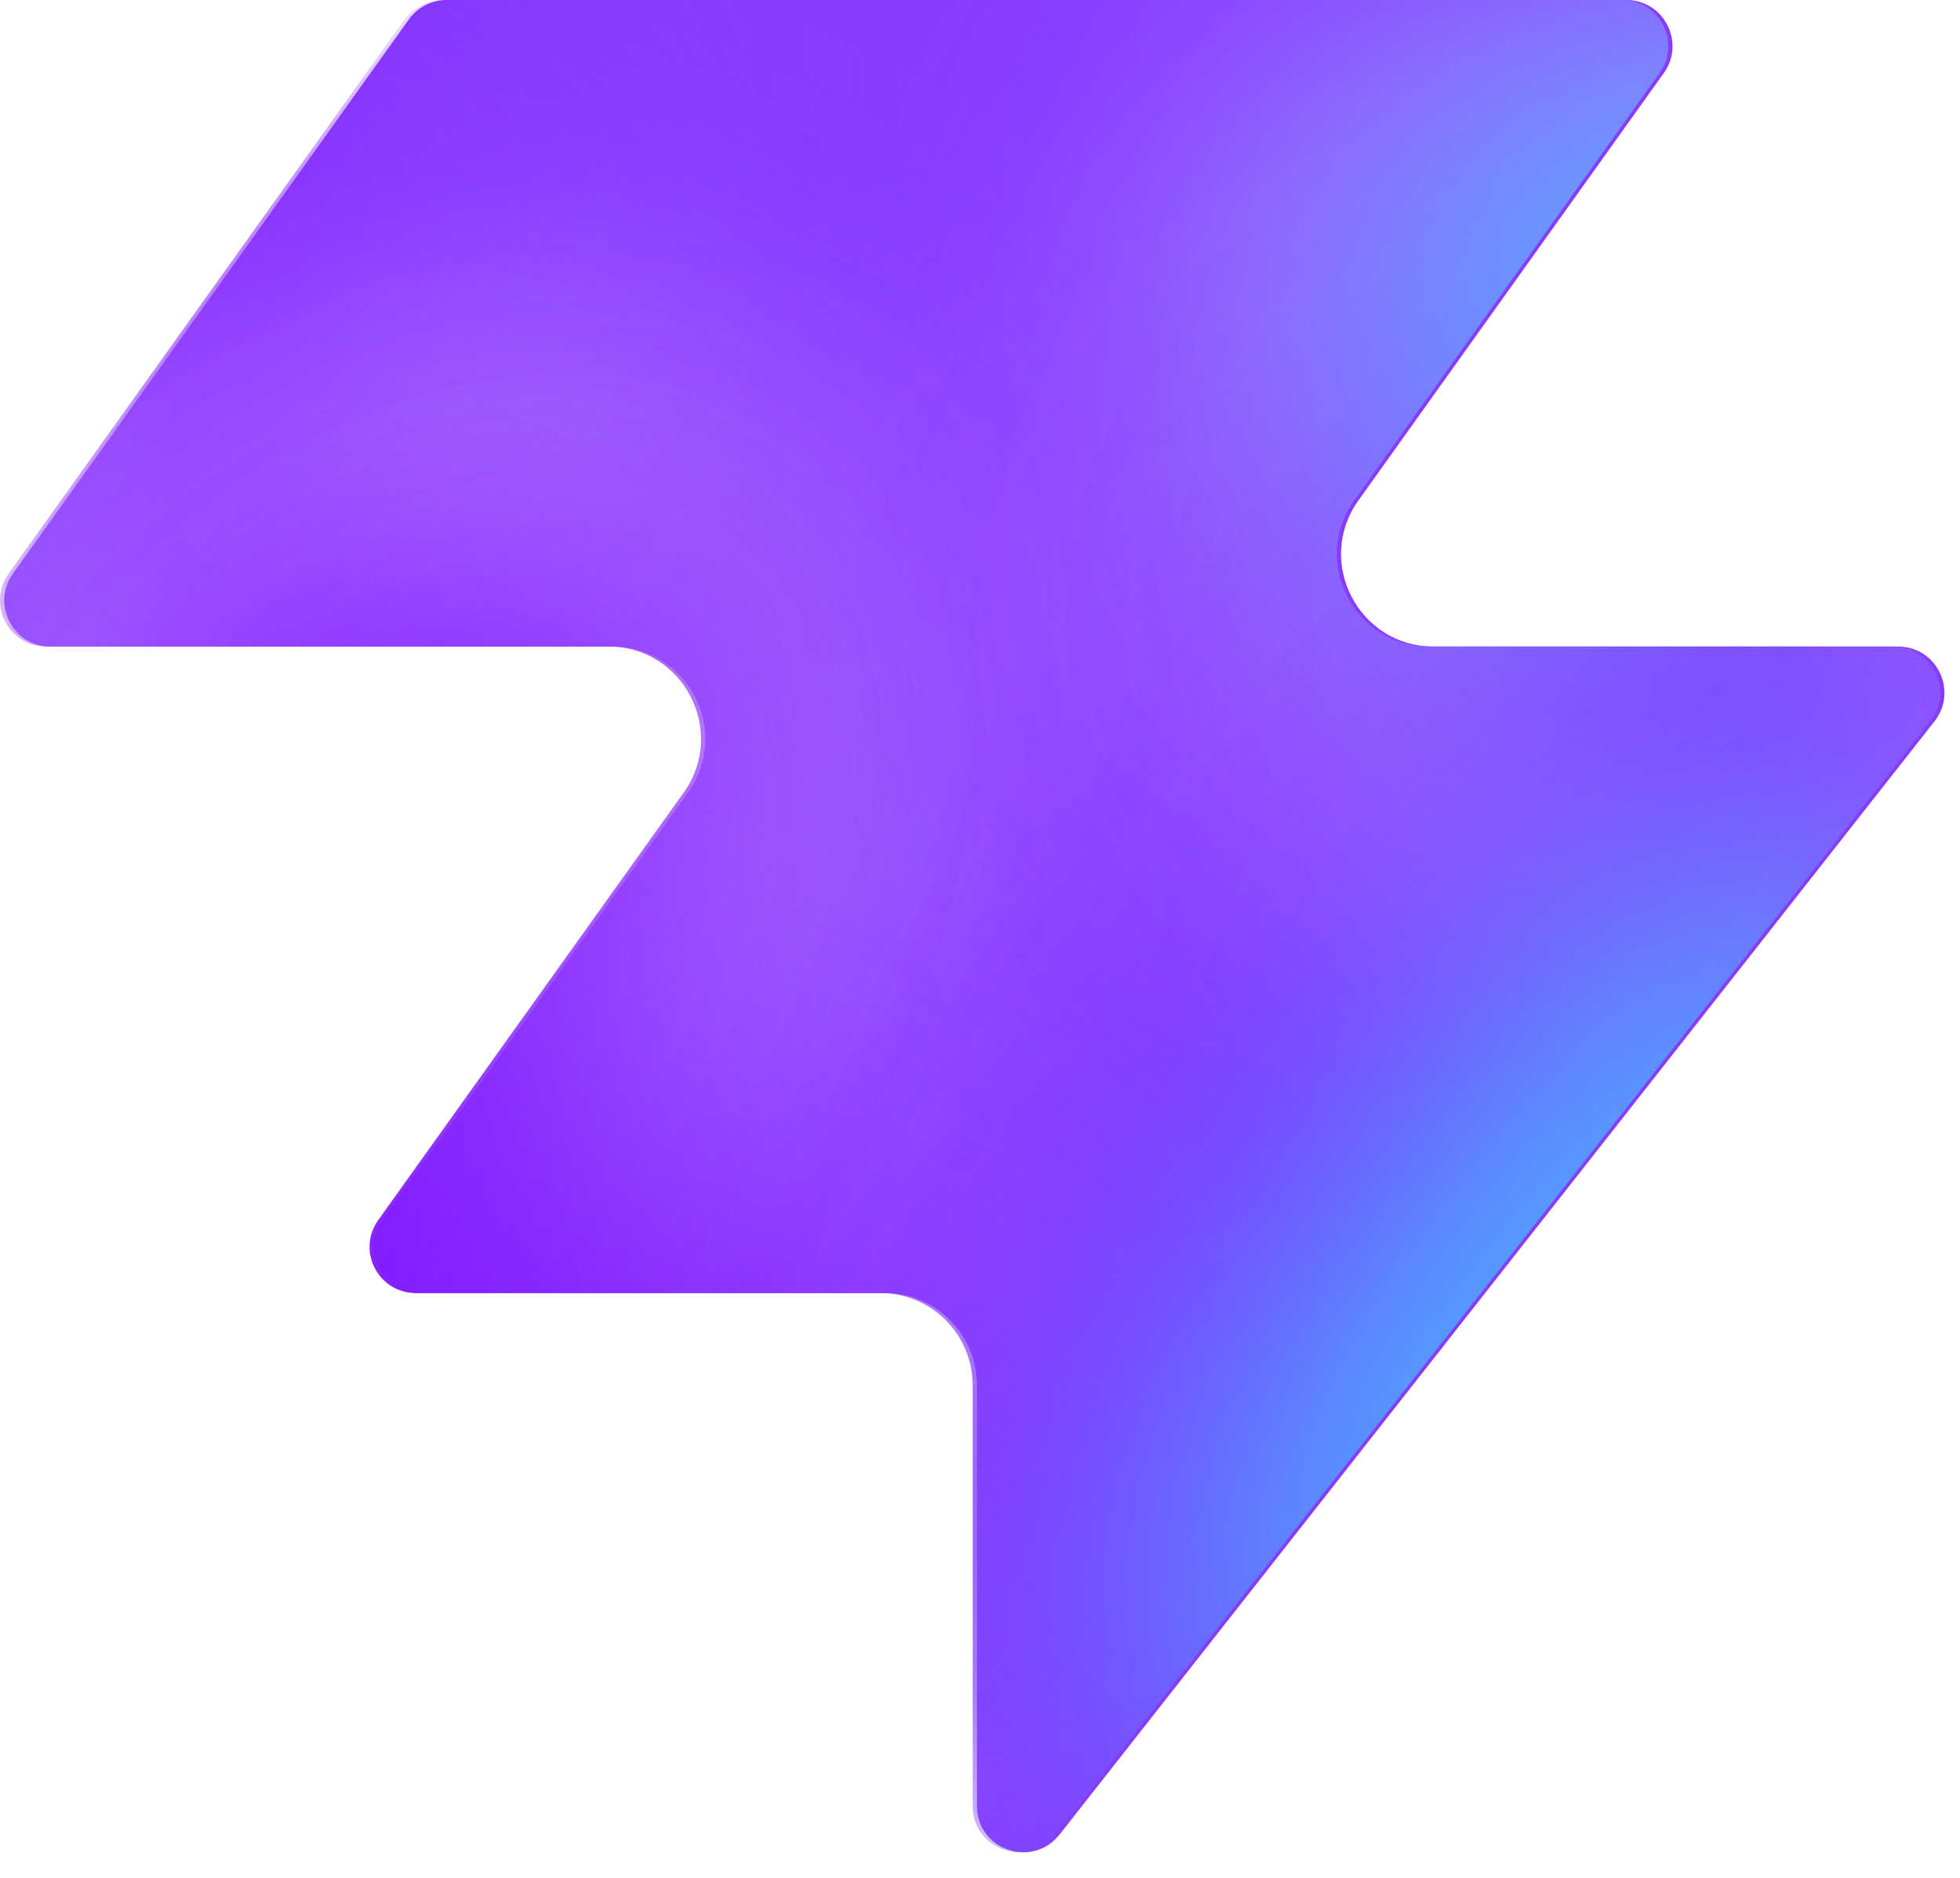
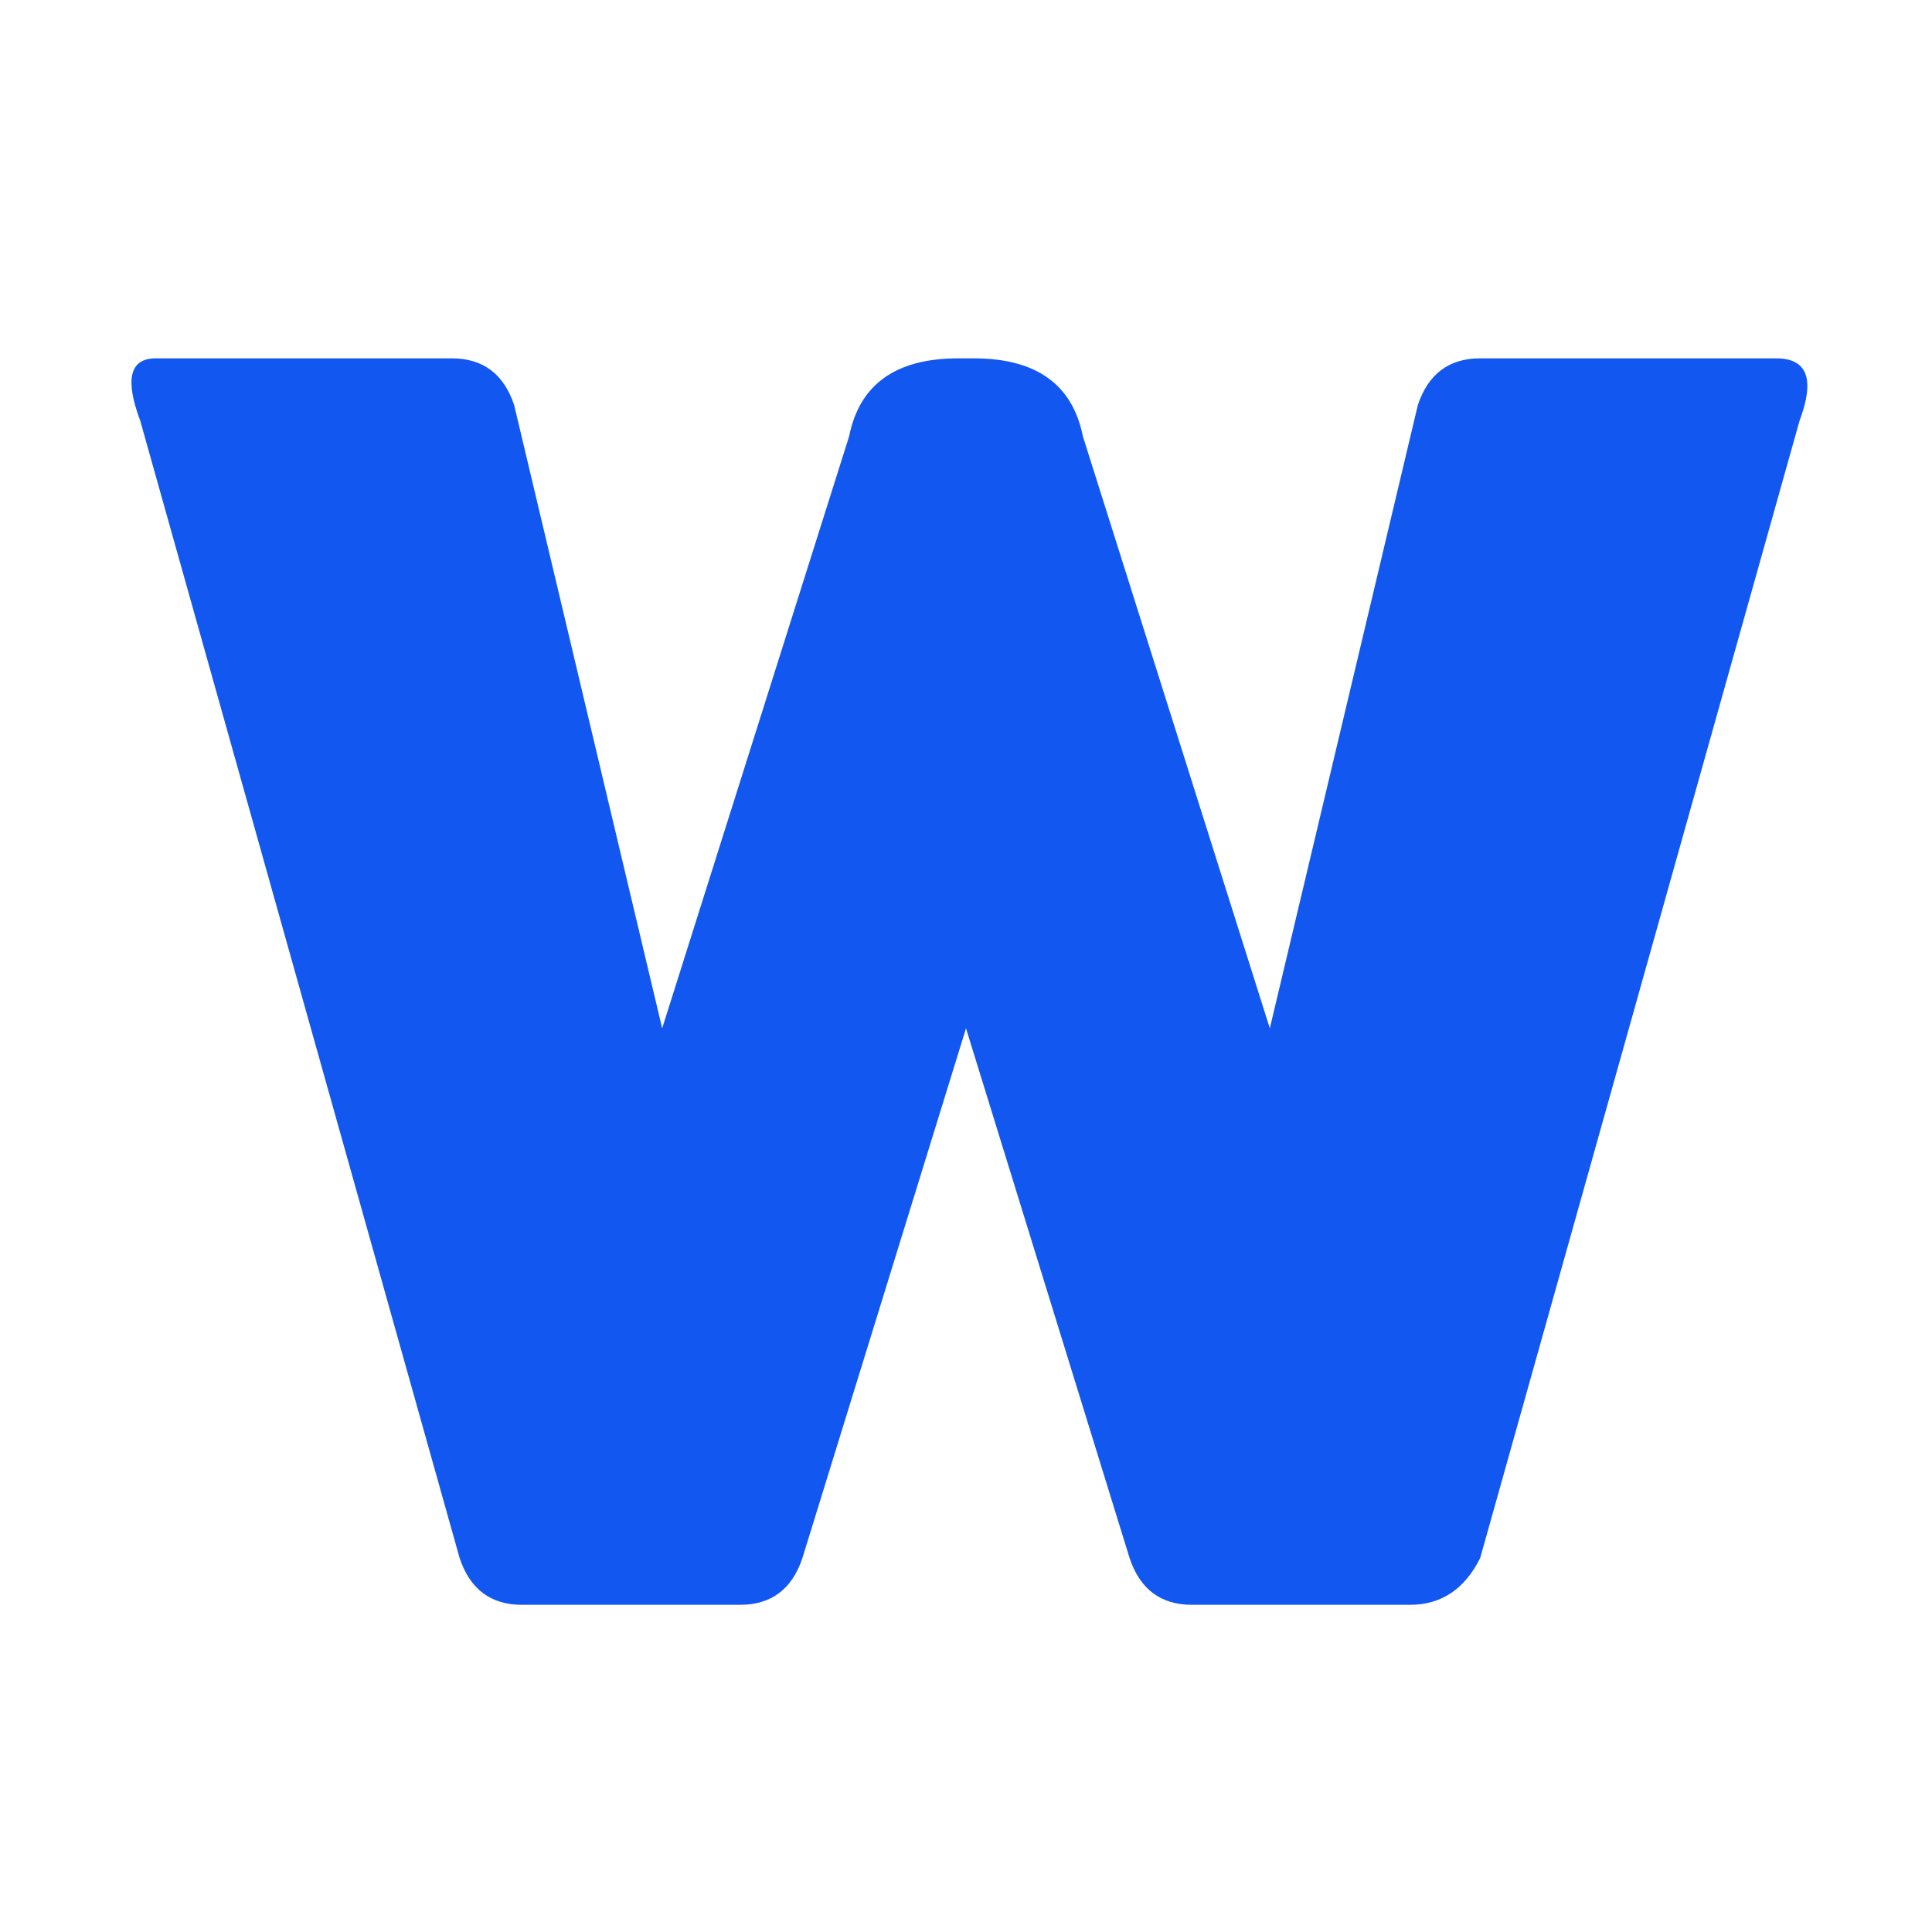
- <svg xmlns="http://www.w3.org/2000/svg" width="48" height="46" fill="none" viewBox="0 0 48 46">
-   <path fill="#863bff" d="M25.946 44.938c-.664.845-2.021.375-2.021-.698V33.937a2.26 2.26 0 0 0-2.262-2.262H10.287c-.92 0-1.456-1.04-.92-1.788l7.48-10.471c1.07-1.497 0-3.578-1.842-3.578H1.237c-.92 0-1.456-1.04-.92-1.788L10.013.474c.214-.297.556-.474.92-.474h28.894c.92 0 1.456 1.04.92 1.788l-7.48 10.471c-1.07 1.498 0 3.579 1.842 3.579h11.377c.943 0 1.473 1.088.89 1.83L25.947 44.94z" style="fill:#863bff;fill:color(display-p3 .525 .23 1);fill-opacity:1" />
-   <mask id="a" width="48" height="46" x="0" y="0" maskUnits="userSpaceOnUse" style="mask-type:alpha">
-     <path fill="#000" d="M25.842 44.938c-.664.844-2.021.375-2.021-.698V33.937a2.26 2.26 0 0 0-2.262-2.262H10.183c-.92 0-1.456-1.04-.92-1.788l7.48-10.471c1.07-1.498 0-3.579-1.842-3.579H1.133c-.92 0-1.456-1.04-.92-1.787L9.91.473c.214-.297.556-.474.92-.474h28.894c.92 0 1.456 1.04.92 1.788l-7.48 10.471c-1.07 1.498 0 3.578 1.842 3.578h11.377c.943 0 1.473 1.088.89 1.832L25.843 44.94z" style="fill:#000;fill-opacity:1" />
-   </mask>
-   <g mask="url(#a)">
-     <g filter="url(#b)">
-       <ellipse cx="5.508" cy="14.704" fill="#ede6ff" rx="5.508" ry="14.704" style="fill:#ede6ff;fill:color(display-p3 .927 .903 1);fill-opacity:1" transform="matrix(.00324 1 1 -.00324 -4.47 31.516)" />
-     </g>
-     <g filter="url(#c)">
-       <ellipse cx="10.399" cy="29.851" fill="#ede6ff" rx="10.399" ry="29.851" style="fill:#ede6ff;fill:color(display-p3 .927 .903 1);fill-opacity:1" transform="matrix(.00324 1 1 -.00324 -39.328 7.883)" />
-     </g>
-     <g filter="url(#d)">
-       <ellipse cx="5.508" cy="30.487" fill="#7e14ff" rx="5.508" ry="30.487" style="fill:#7e14ff;fill:color(display-p3 .492 .077 1);fill-opacity:1" transform="rotate(89.814 -25.913 -14.639)scale(1 -1)" />
-     </g>
-     <g filter="url(#e)">
-       <ellipse cx="5.508" cy="30.599" fill="#7e14ff" rx="5.508" ry="30.599" style="fill:#7e14ff;fill:color(display-p3 .492 .077 1);fill-opacity:1" transform="rotate(89.814 -32.644 -3.334)scale(1 -1)" />
-     </g>
-     <g filter="url(#f)">
-       <ellipse cx="5.508" cy="30.599" fill="#7e14ff" rx="5.508" ry="30.599" style="fill:#7e14ff;fill:color(display-p3 .492 .077 1);fill-opacity:1" transform="matrix(.00324 1 1 -.00324 -34.34 30.47)" />
-     </g>
-     <g filter="url(#g)">
-       <ellipse cx="14.072" cy="22.078" fill="#ede6ff" rx="14.072" ry="22.078" style="fill:#ede6ff;fill:color(display-p3 .927 .903 1);fill-opacity:1" transform="rotate(93.35 24.506 48.493)scale(-1 1)" />
-     </g>
-     <g filter="url(#h)">
-       <ellipse cx="3.47" cy="21.501" fill="#7e14ff" rx="3.47" ry="21.501" style="fill:#7e14ff;fill:color(display-p3 .492 .077 1);fill-opacity:1" transform="rotate(89.009 28.708 47.59)scale(-1 1)" />
-     </g>
-     <g filter="url(#i)">
-       <ellipse cx="3.47" cy="21.501" fill="#7e14ff" rx="3.47" ry="21.501" style="fill:#7e14ff;fill:color(display-p3 .492 .077 1);fill-opacity:1" transform="rotate(89.009 28.708 47.59)scale(-1 1)" />
-     </g>
-     <g filter="url(#j)">
-       <ellipse cx=".387" cy="8.972" fill="#7e14ff" rx="4.407" ry="29.108" style="fill:#7e14ff;fill:color(display-p3 .492 .077 1);fill-opacity:1" transform="rotate(39.51 .387 8.972)" />
-     </g>
-     <g filter="url(#k)">
-       <ellipse cx="47.523" cy="-6.092" fill="#7e14ff" rx="4.407" ry="29.108" style="fill:#7e14ff;fill:color(display-p3 .492 .077 1);fill-opacity:1" transform="rotate(37.892 47.523 -6.092)" />
-     </g>
-     <g filter="url(#l)">
-       <ellipse cx="41.412" cy="6.333" fill="#47bfff" rx="5.971" ry="9.665" style="fill:#47bfff;fill:color(display-p3 .28 .748 1);fill-opacity:1" transform="rotate(37.892 41.412 6.333)" />
-     </g>
-     <g filter="url(#m)">
-       <ellipse cx="-1.879" cy="38.332" fill="#7e14ff" rx="4.407" ry="29.108" style="fill:#7e14ff;fill:color(display-p3 .492 .077 1);fill-opacity:1" transform="rotate(37.892 -1.88 38.332)" />
-     </g>
-     <g filter="url(#n)">
-       <ellipse cx="-1.879" cy="38.332" fill="#7e14ff" rx="4.407" ry="29.108" style="fill:#7e14ff;fill:color(display-p3 .492 .077 1);fill-opacity:1" transform="rotate(37.892 -1.88 38.332)" />
-     </g>
-     <g filter="url(#o)">
-       <ellipse cx="35.651" cy="29.907" fill="#7e14ff" rx="4.407" ry="29.108" style="fill:#7e14ff;fill:color(display-p3 .492 .077 1);fill-opacity:1" transform="rotate(37.892 35.651 29.907)" />
-     </g>
-     <g filter="url(#p)">
-       <ellipse cx="38.418" cy="32.4" fill="#47bfff" rx="5.971" ry="15.297" style="fill:#47bfff;fill:color(display-p3 .28 .748 1);fill-opacity:1" transform="rotate(37.892 38.418 32.4)" />
-     </g>
-   </g>
-   <defs>
-     <filter id="b" width="60.045" height="41.654" x="-19.77" y="16.149" color-interpolation-filters="sRGB" filterUnits="userSpaceOnUse">
-       <feFlood flood-opacity="0" result="BackgroundImageFix" />
-       <feBlend in="SourceGraphic" in2="BackgroundImageFix" result="shape" />
-       <feGaussianBlur result="effect1_foregroundBlur_2002_17158" stdDeviation="7.659" />
-     </filter>
-     <filter id="c" width="90.34" height="51.437" x="-54.613" y="-7.533" color-interpolation-filters="sRGB" filterUnits="userSpaceOnUse">
-       <feFlood flood-opacity="0" result="BackgroundImageFix" />
-       <feBlend in="SourceGraphic" in2="BackgroundImageFix" result="shape" />
-       <feGaussianBlur result="effect1_foregroundBlur_2002_17158" stdDeviation="7.659" />
-     </filter>
-     <filter id="d" width="79.355" height="29.4" x="-49.64" y="2.03" color-interpolation-filters="sRGB" filterUnits="userSpaceOnUse">
-       <feFlood flood-opacity="0" result="BackgroundImageFix" />
-       <feBlend in="SourceGraphic" in2="BackgroundImageFix" result="shape" />
-       <feGaussianBlur result="effect1_foregroundBlur_2002_17158" stdDeviation="4.596" />
-     </filter>
-     <filter id="e" width="79.579" height="29.4" x="-45.045" y="20.029" color-interpolation-filters="sRGB" filterUnits="userSpaceOnUse">
-       <feFlood flood-opacity="0" result="BackgroundImageFix" />
-       <feBlend in="SourceGraphic" in2="BackgroundImageFix" result="shape" />
-       <feGaussianBlur result="effect1_foregroundBlur_2002_17158" stdDeviation="4.596" />
-     </filter>
-     <filter id="f" width="79.579" height="29.4" x="-43.513" y="21.178" color-interpolation-filters="sRGB" filterUnits="userSpaceOnUse">
-       <feFlood flood-opacity="0" result="BackgroundImageFix" />
-       <feBlend in="SourceGraphic" in2="BackgroundImageFix" result="shape" />
-       <feGaussianBlur result="effect1_foregroundBlur_2002_17158" stdDeviation="4.596" />
-     </filter>
-     <filter id="g" width="74.749" height="58.852" x="15.756" y="-17.901" color-interpolation-filters="sRGB" filterUnits="userSpaceOnUse">
-       <feFlood flood-opacity="0" result="BackgroundImageFix" />
-       <feBlend in="SourceGraphic" in2="BackgroundImageFix" result="shape" />
-       <feGaussianBlur result="effect1_foregroundBlur_2002_17158" stdDeviation="7.659" />
-     </filter>
-     <filter id="h" width="61.377" height="25.362" x="23.548" y="2.284" color-interpolation-filters="sRGB" filterUnits="userSpaceOnUse">
-       <feFlood flood-opacity="0" result="BackgroundImageFix" />
-       <feBlend in="SourceGraphic" in2="BackgroundImageFix" result="shape" />
-       <feGaussianBlur result="effect1_foregroundBlur_2002_17158" stdDeviation="4.596" />
-     </filter>
-     <filter id="i" width="61.377" height="25.362" x="23.548" y="2.284" color-interpolation-filters="sRGB" filterUnits="userSpaceOnUse">
-       <feFlood flood-opacity="0" result="BackgroundImageFix" />
-       <feBlend in="SourceGraphic" in2="BackgroundImageFix" result="shape" />
-       <feGaussianBlur result="effect1_foregroundBlur_2002_17158" stdDeviation="4.596" />
-     </filter>
-     <filter id="j" width="56.045" height="63.649" x="-27.636" y="-22.853" color-interpolation-filters="sRGB" filterUnits="userSpaceOnUse">
-       <feFlood flood-opacity="0" result="BackgroundImageFix" />
-       <feBlend in="SourceGraphic" in2="BackgroundImageFix" result="shape" />
-       <feGaussianBlur result="effect1_foregroundBlur_2002_17158" stdDeviation="4.596" />
-     </filter>
-     <filter id="k" width="54.814" height="64.646" x="20.116" y="-38.415" color-interpolation-filters="sRGB" filterUnits="userSpaceOnUse">
-       <feFlood flood-opacity="0" result="BackgroundImageFix" />
-       <feBlend in="SourceGraphic" in2="BackgroundImageFix" result="shape" />
-       <feGaussianBlur result="effect1_foregroundBlur_2002_17158" stdDeviation="4.596" />
-     </filter>
-     <filter id="l" width="33.541" height="35.313" x="24.641" y="-11.323" color-interpolation-filters="sRGB" filterUnits="userSpaceOnUse">
-       <feFlood flood-opacity="0" result="BackgroundImageFix" />
-       <feBlend in="SourceGraphic" in2="BackgroundImageFix" result="shape" />
-       <feGaussianBlur result="effect1_foregroundBlur_2002_17158" stdDeviation="4.596" />
-     </filter>
-     <filter id="m" width="54.814" height="64.646" x="-29.286" y="6.009" color-interpolation-filters="sRGB" filterUnits="userSpaceOnUse">
-       <feFlood flood-opacity="0" result="BackgroundImageFix" />
-       <feBlend in="SourceGraphic" in2="BackgroundImageFix" result="shape" />
-       <feGaussianBlur result="effect1_foregroundBlur_2002_17158" stdDeviation="4.596" />
-     </filter>
-     <filter id="n" width="54.814" height="64.646" x="-29.286" y="6.009" color-interpolation-filters="sRGB" filterUnits="userSpaceOnUse">
-       <feFlood flood-opacity="0" result="BackgroundImageFix" />
-       <feBlend in="SourceGraphic" in2="BackgroundImageFix" result="shape" />
-       <feGaussianBlur result="effect1_foregroundBlur_2002_17158" stdDeviation="4.596" />
-     </filter>
-     <filter id="o" width="54.814" height="64.646" x="8.244" y="-2.416" color-interpolation-filters="sRGB" filterUnits="userSpaceOnUse">
-       <feFlood flood-opacity="0" result="BackgroundImageFix" />
-       <feBlend in="SourceGraphic" in2="BackgroundImageFix" result="shape" />
-       <feGaussianBlur result="effect1_foregroundBlur_2002_17158" stdDeviation="4.596" />
-     </filter>
-     <filter id="p" width="39.409" height="43.623" x="18.713" y="10.588" color-interpolation-filters="sRGB" filterUnits="userSpaceOnUse">
-       <feFlood flood-opacity="0" result="BackgroundImageFix" />
-       <feBlend in="SourceGraphic" in2="BackgroundImageFix" result="shape" />
-       <feGaussianBlur result="effect1_foregroundBlur_2002_17158" stdDeviation="4.596" />
-     </filter>
-   </defs>
+ <svg xmlns="http://www.w3.org/2000/svg" width="1240" height="1240" viewBox="0 0 1240 1240">
+   <path d="     M 100 230     L 290 230     Q 320 230 330 260     L 425 660     L 545 280     Q 555 230 615 230     L 625 230     Q 685 230 695 280     L 815 660     L 910 260     Q 920 230 950 230     L 1140 230     Q 1170 230 1155 270     L 950 1000     Q 935 1030 905 1030     L 765 1030     Q 735 1030 725 1000     L 620 660     L 515 1000     Q 505 1030 475 1030     L 335 1030     Q 305 1030 295 1000     L 90 270     Q 75 230 100 230     Z   " fill="#1257f0" />
</svg>
